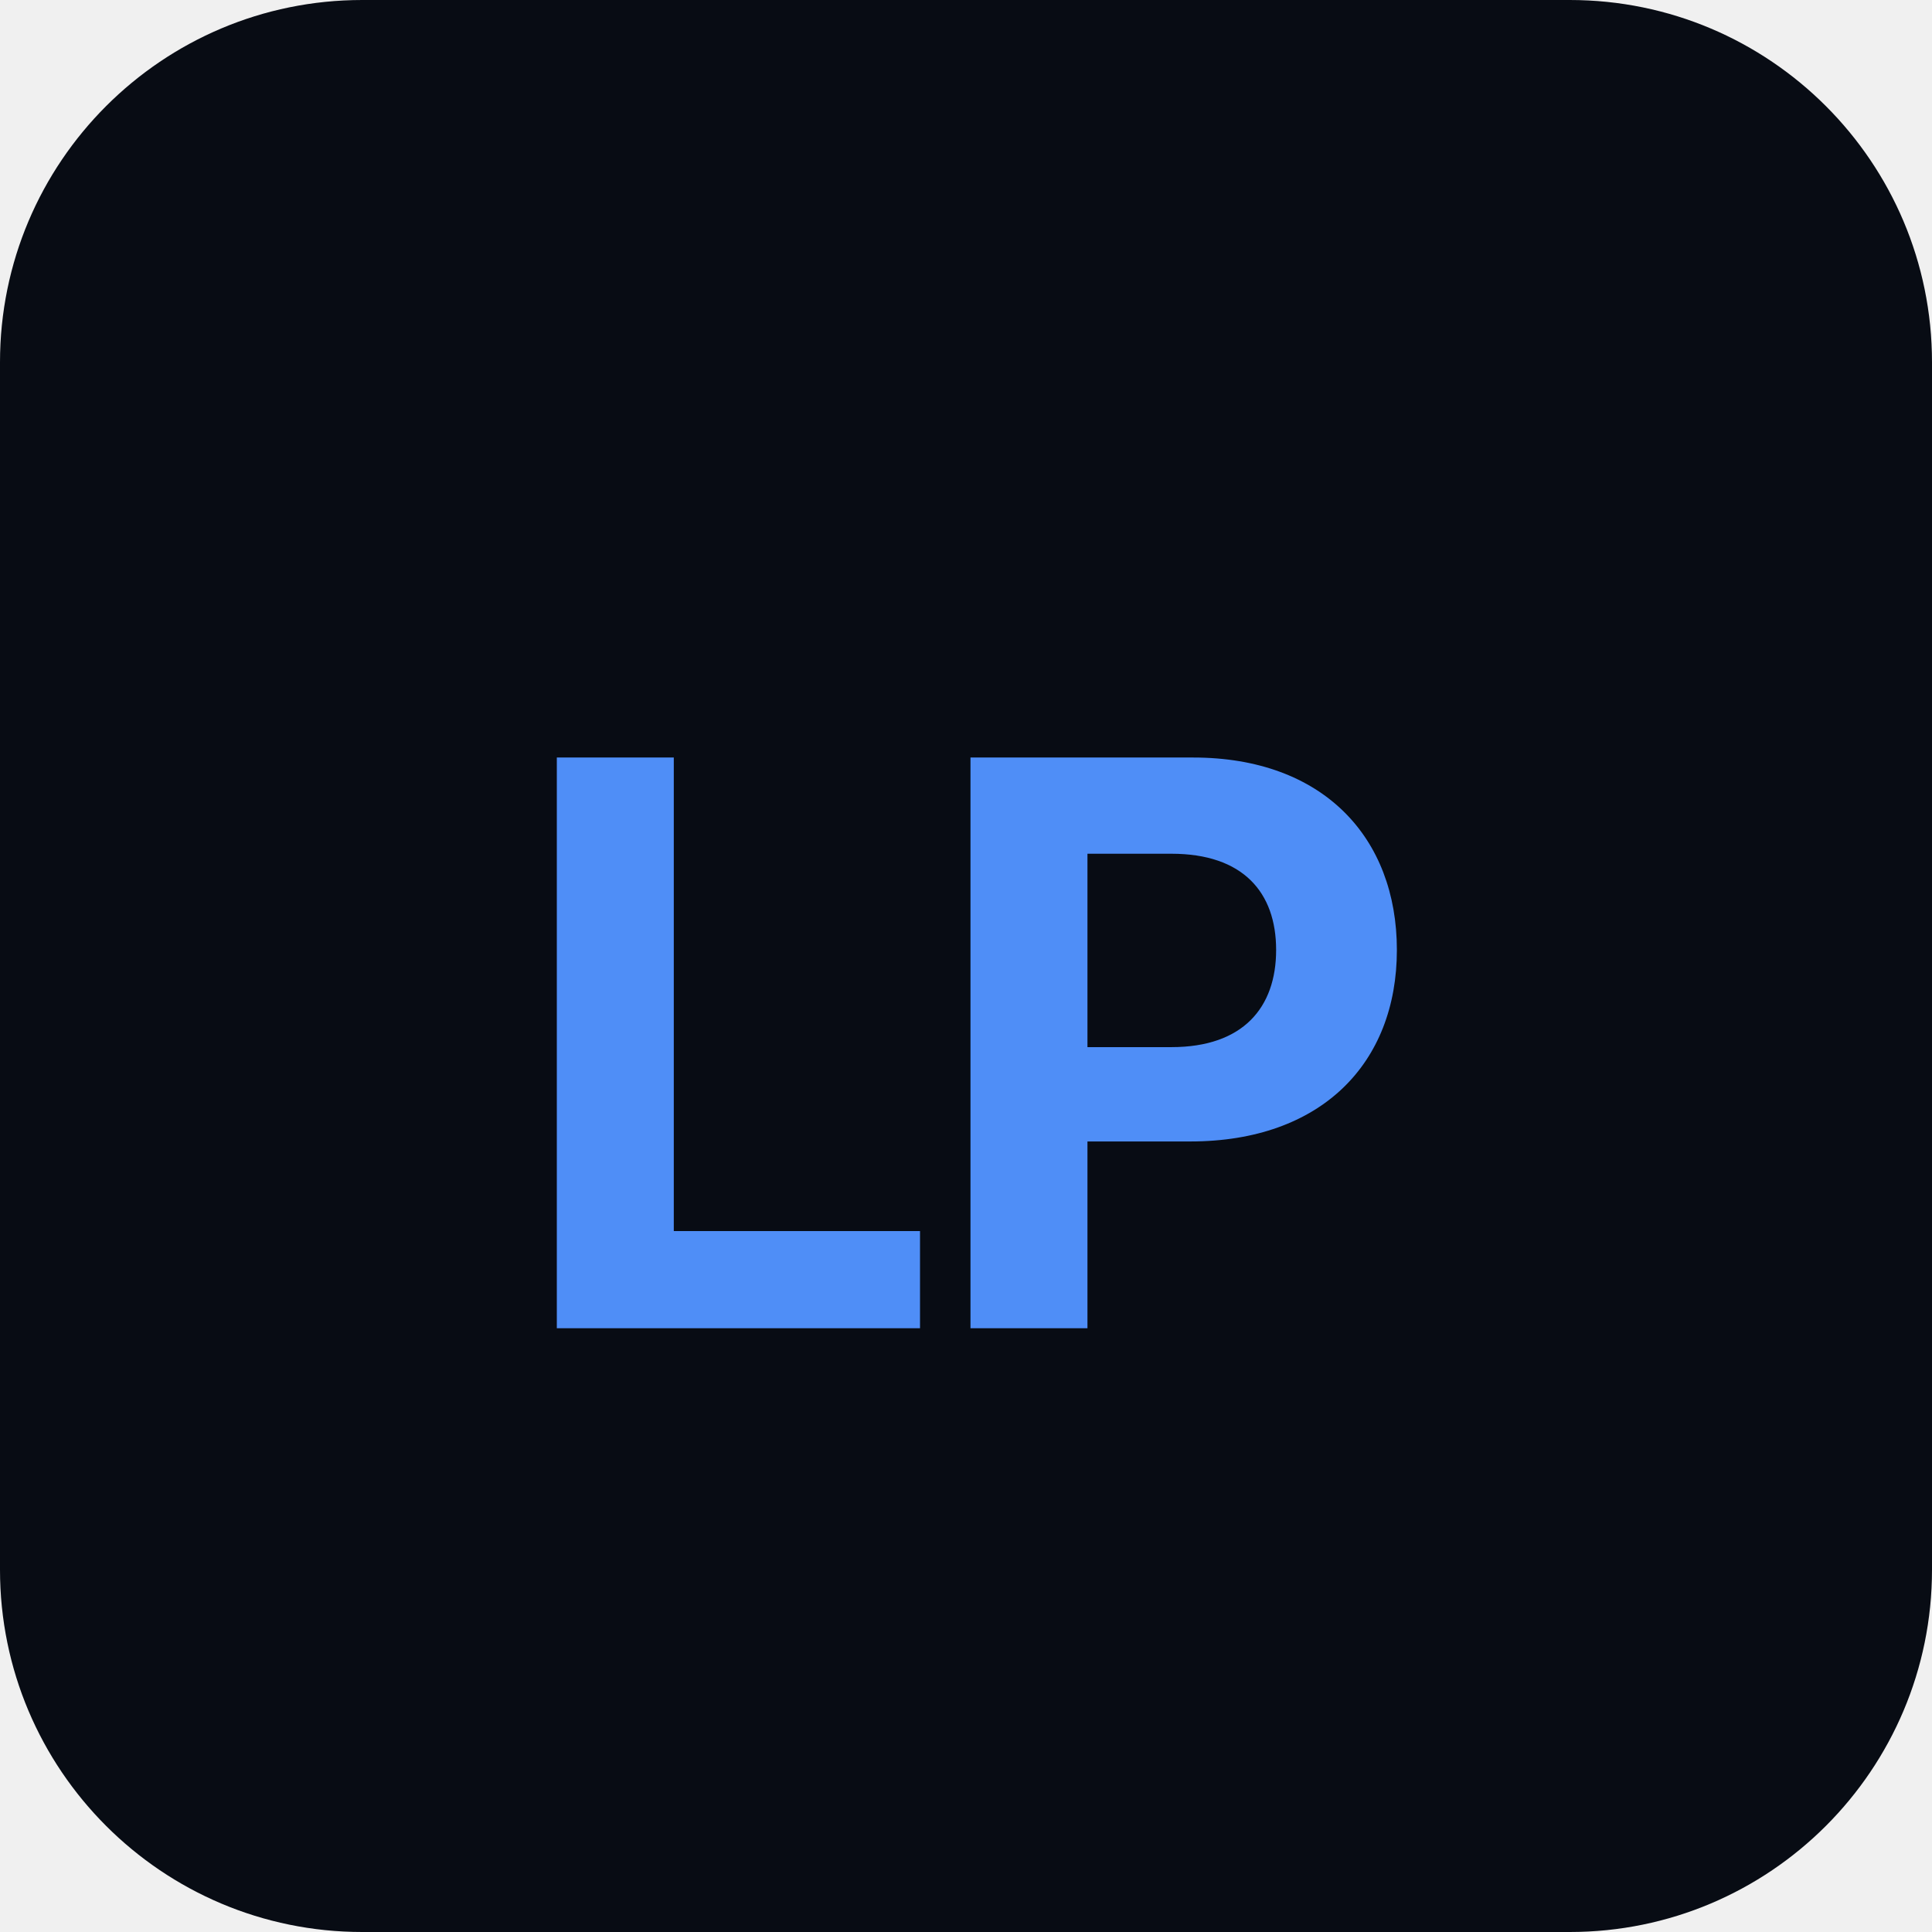
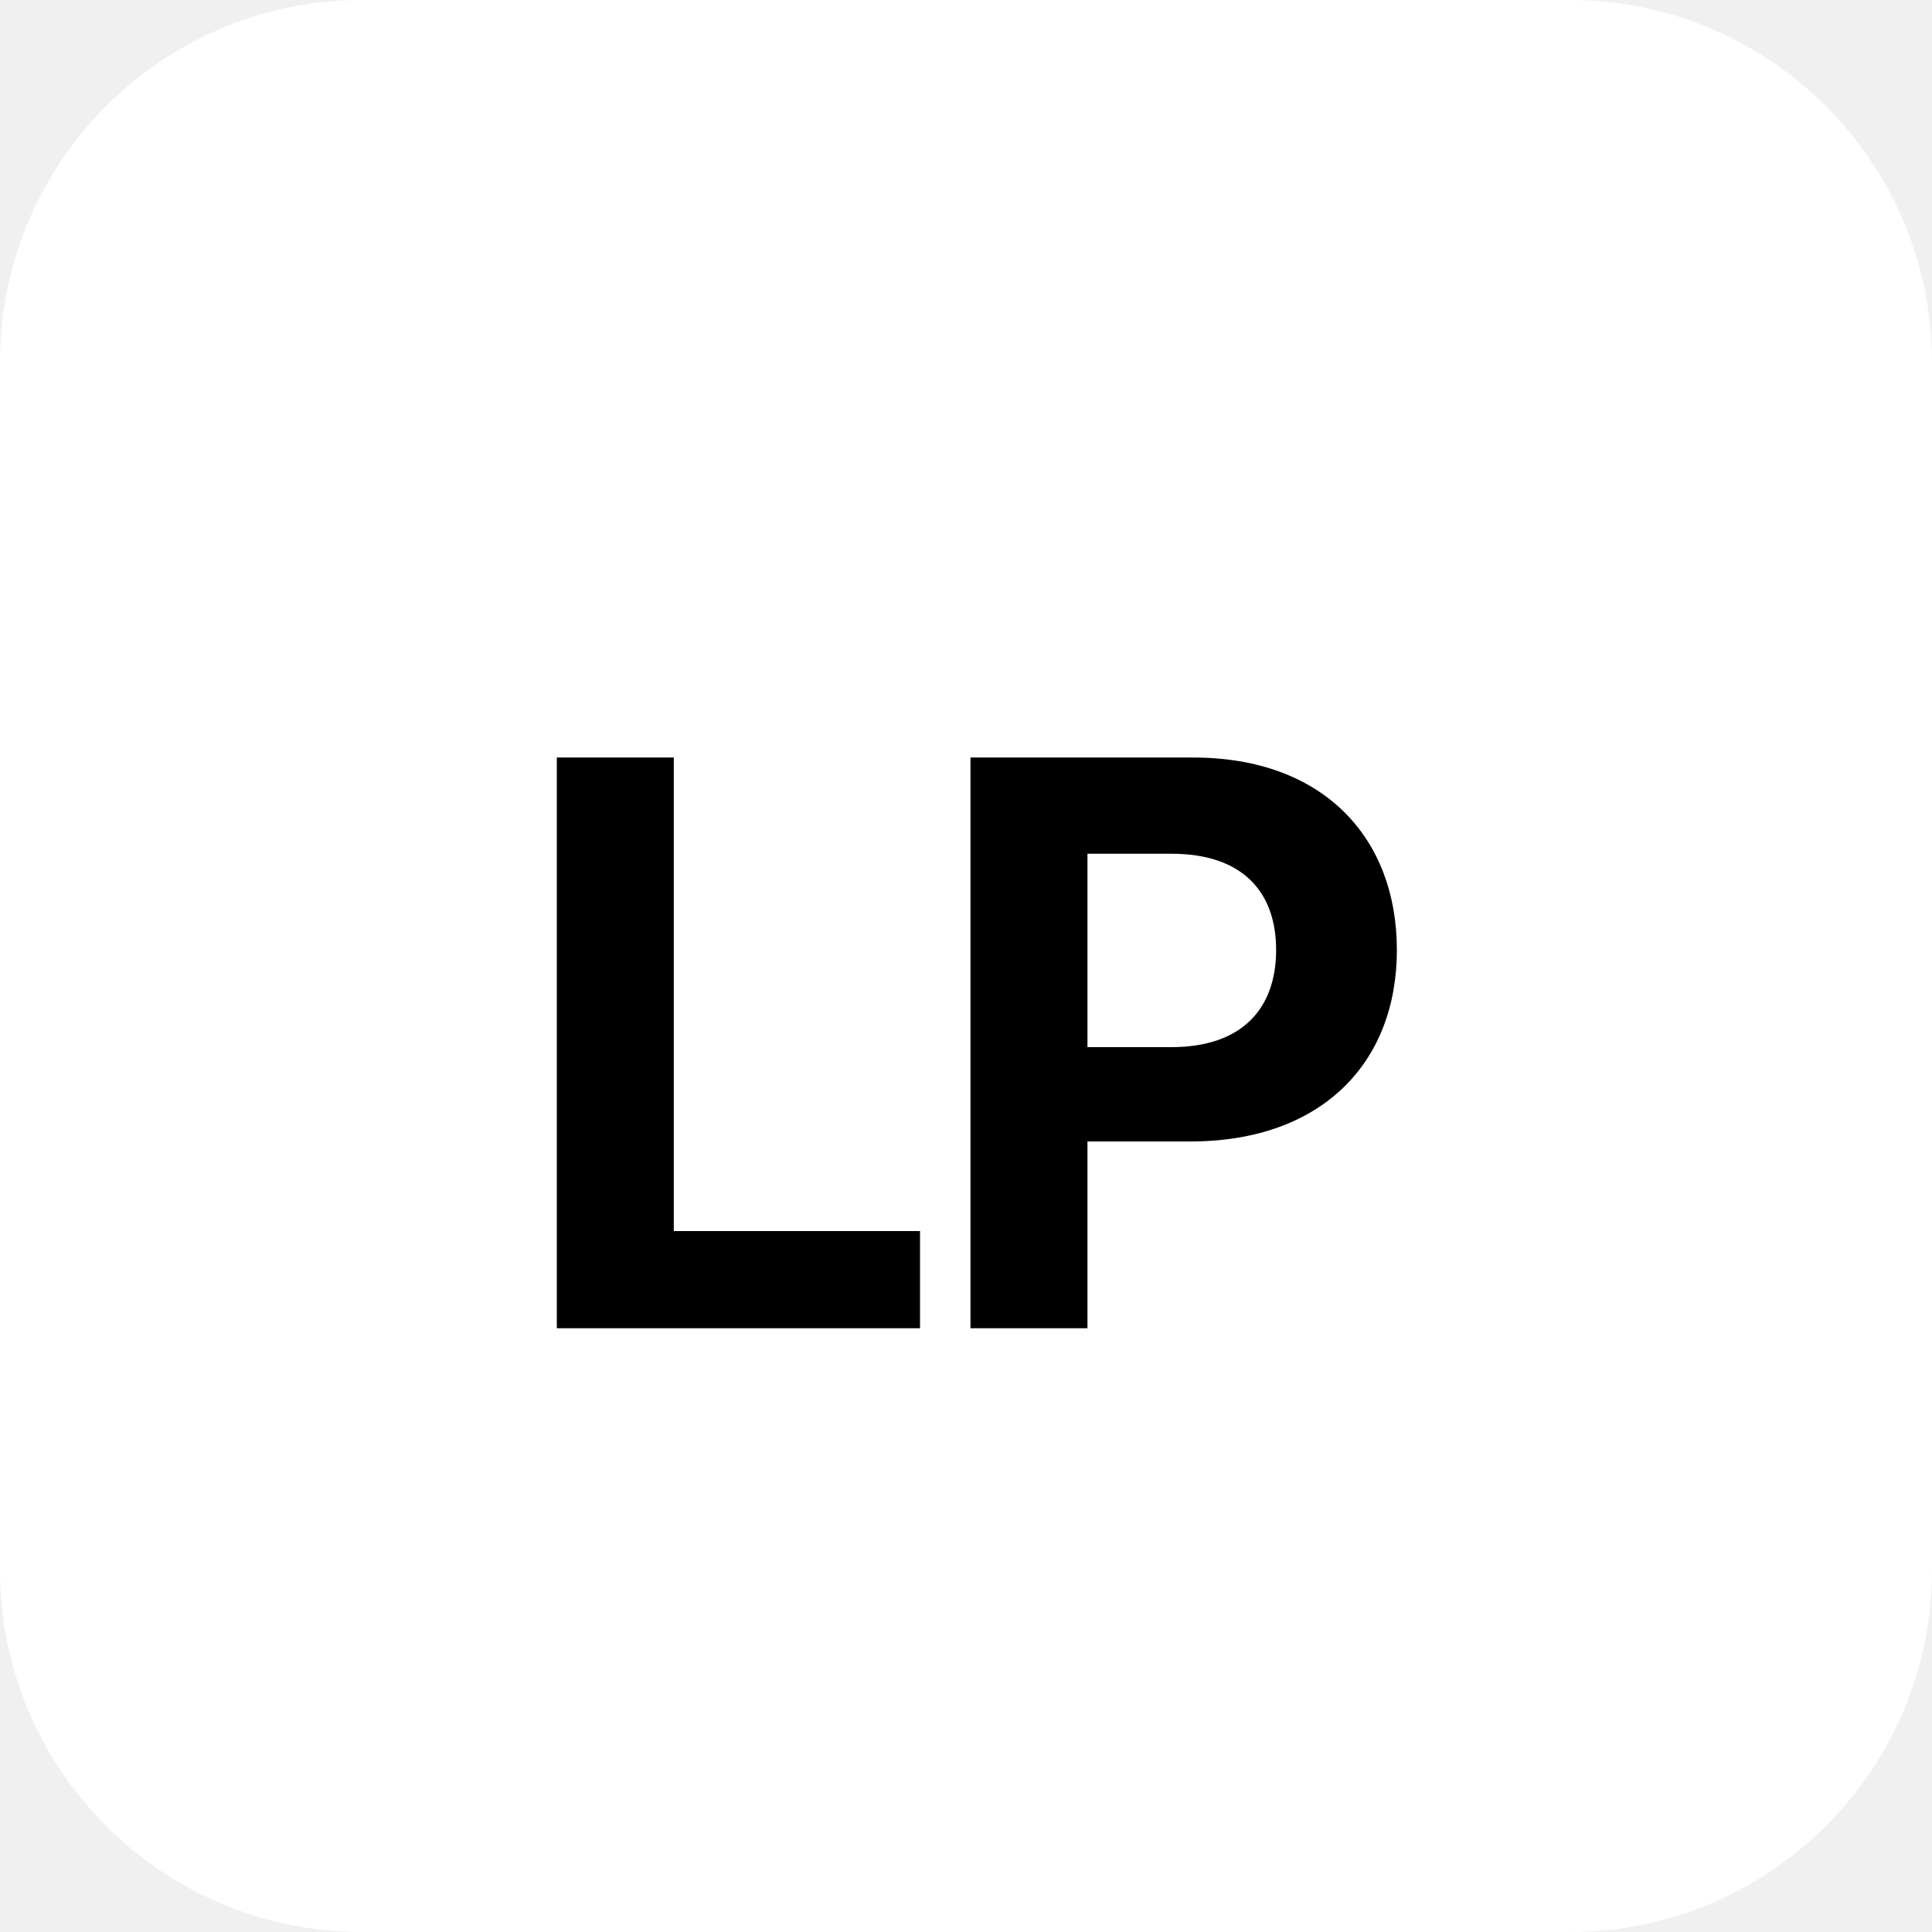
<svg xmlns="http://www.w3.org/2000/svg" viewBox="0 0 32 32">
-   <rect width="32" height="32" rx="6" fill="#080c14" />
-   <text x="16" y="22" font-family="Inter, -apple-system, sans-serif" font-size="13" font-weight="700" fill="#4f8ef7" text-anchor="middle" letter-spacing="-0.5">LP</text>
+   <rect width="32" height="32" rx="6" fill="#ffffff" />
+   <text x="16" y="22" font-family="Inter, -apple-system, sans-serif" font-size="13" font-weight="700" fill="#000000" text-anchor="middle" letter-spacing="-0.5">LP</text>
</svg>
